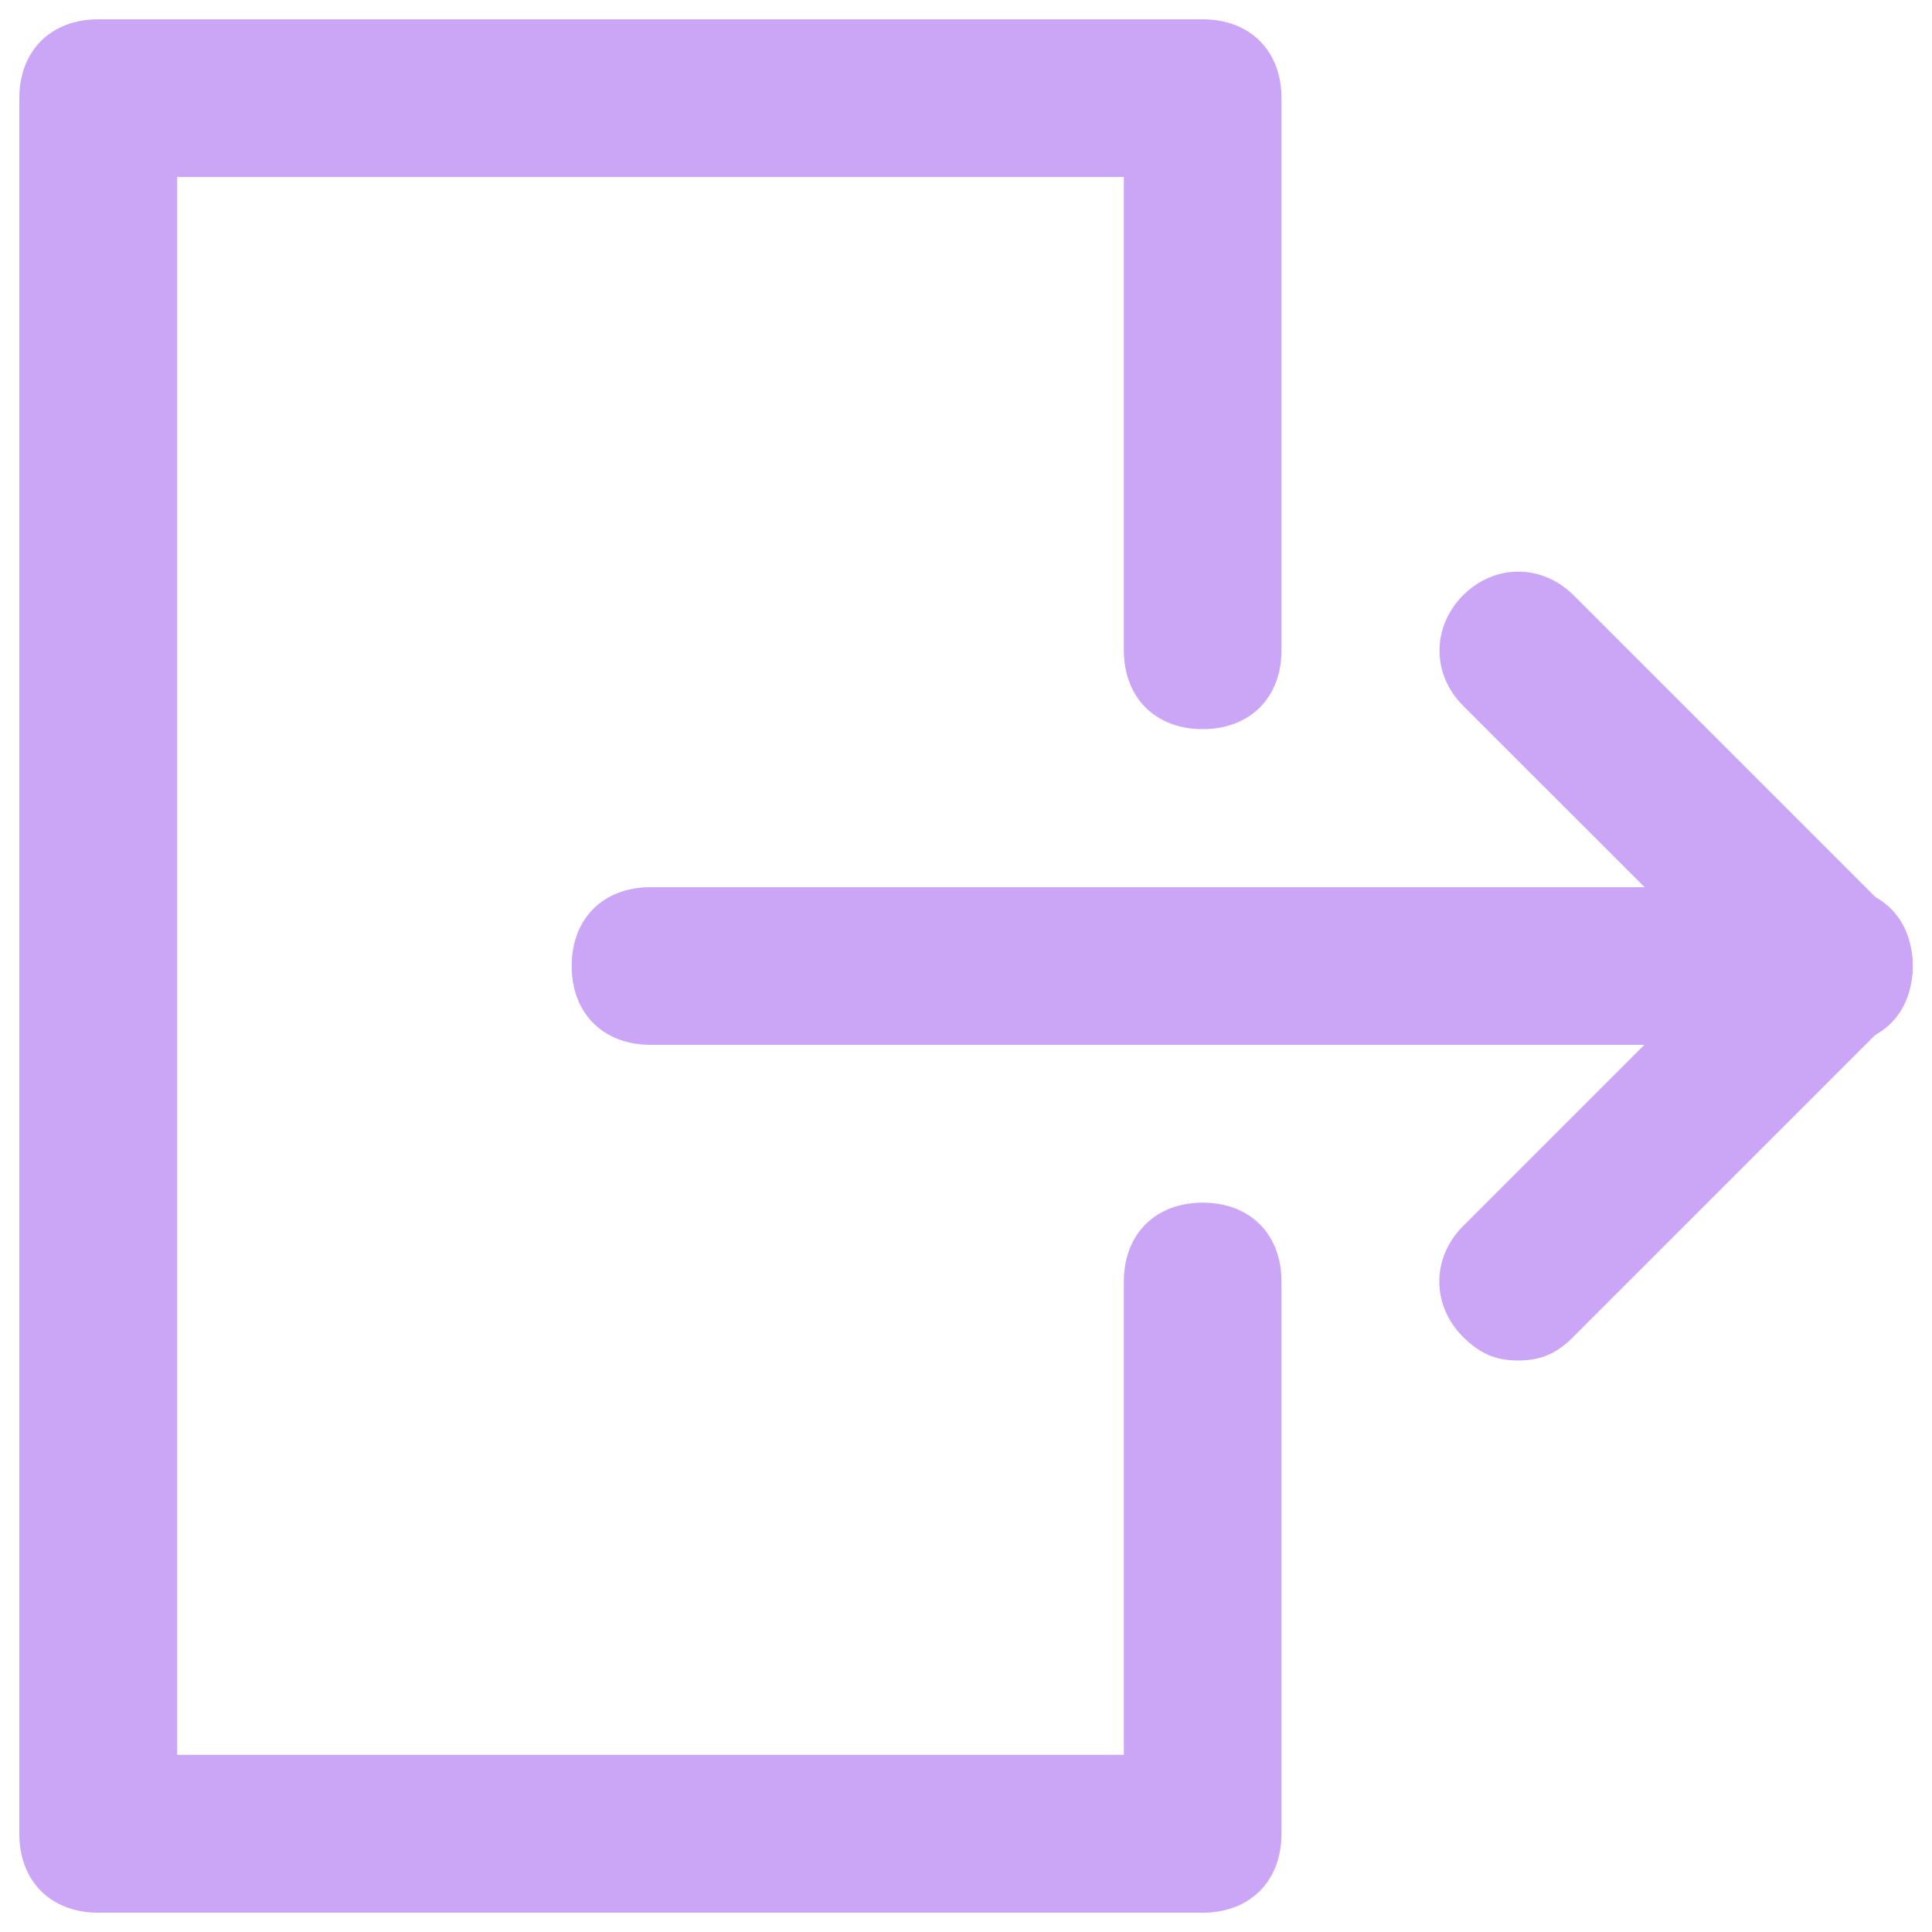
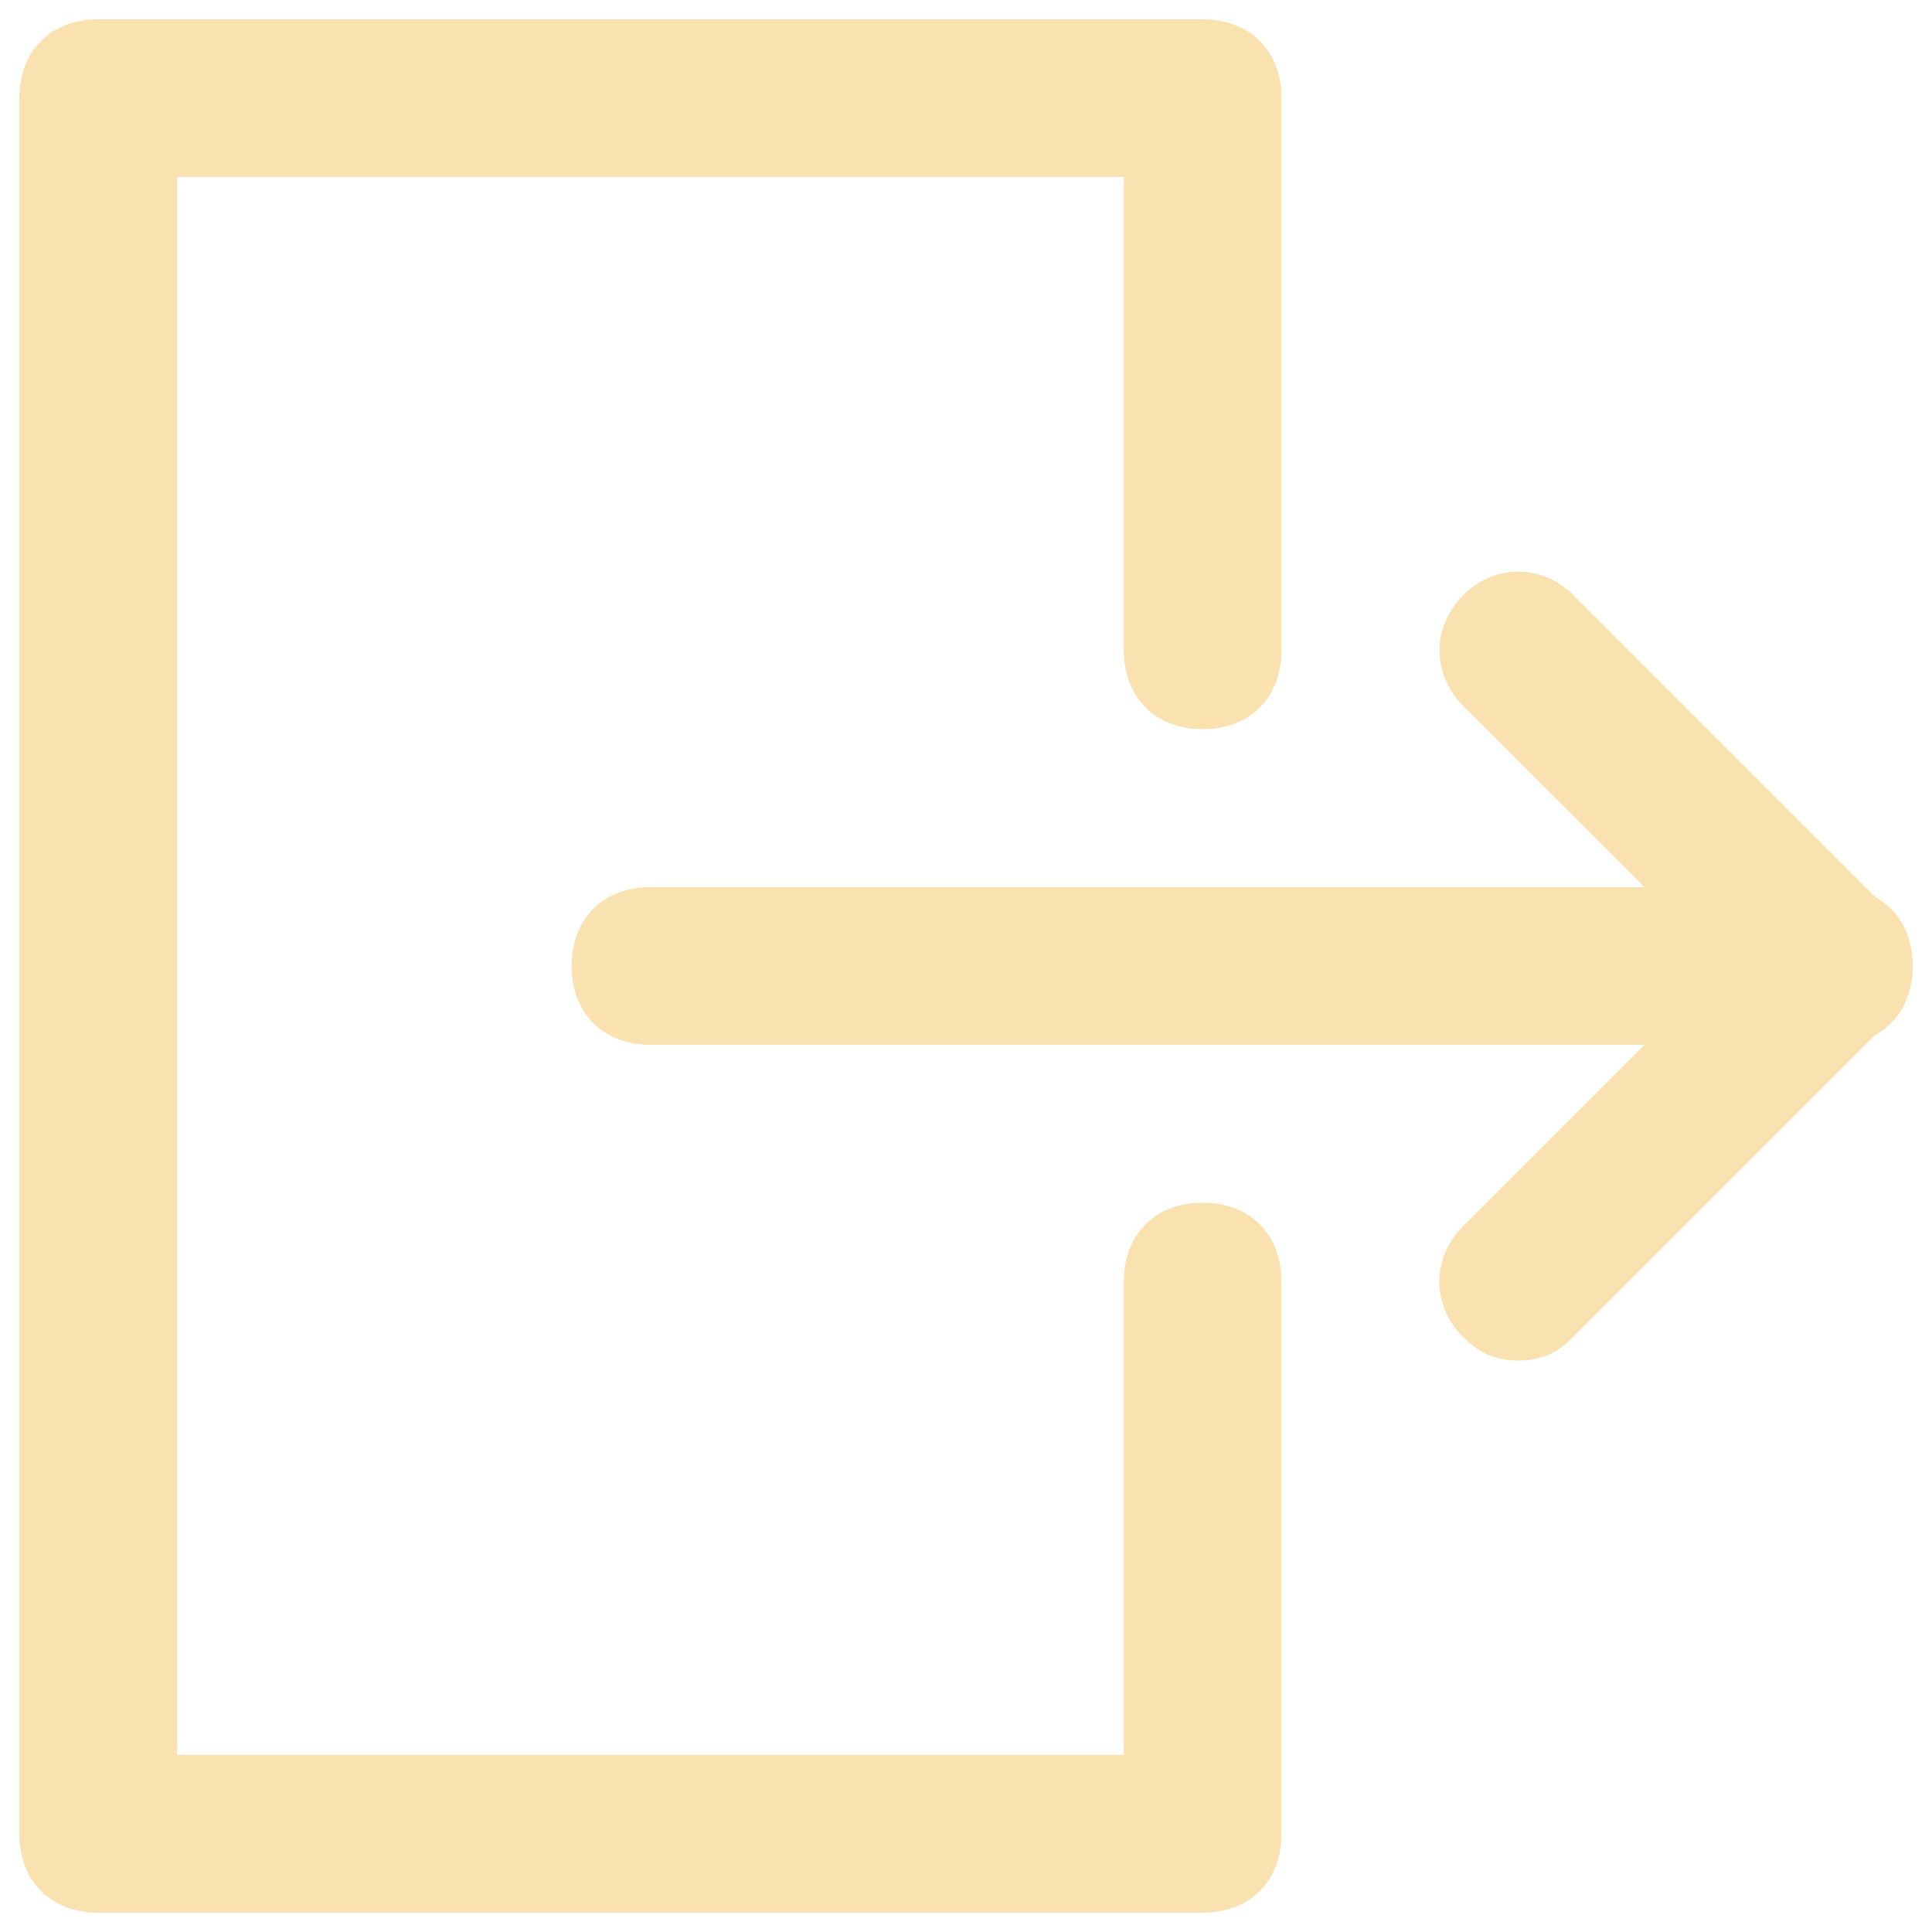
- <svg xmlns="http://www.w3.org/2000/svg" fill="#cba6f7" version="1.1" x="0px" y="0px" viewBox="0 0 1000 1000" enable-background="new 0 0 1000 1000" xml:space="preserve">
+ <svg xmlns="http://www.w3.org/2000/svg" fill="#f9e2af" version="1.1" x="0px" y="0px" viewBox="0 0 1000 1000" enable-background="new 0 0 1000 1000" xml:space="preserve">
  <g>
    <path d="M622.5,990H50.8C26.3,990,10,973.7,10,949.2V50.8C10,26.3,26.3,10,50.8,10h571.7c24.5,0,40.8,16.3,40.8,40.8v285.8c0,24.5-16.3,40.8-40.8,40.8s-40.8-16.3-40.8-40.8v-245h-490v816.7h490v-245c0-24.5,16.3-40.8,40.8-40.8s40.8,16.3,40.8,40.8v285.8C663.3,973.7,647,990,622.5,990z" />
    <path d="M949.2,540.8H336.7c-24.5,0-40.8-16.3-40.8-40.8c0-24.5,16.3-40.8,40.8-40.8h612.5c24.5,0,40.8,16.3,40.8,40.8C990,524.5,973.7,540.8,949.2,540.8z" />
    <path d="M949.2,540.8c-12.3,0-20.4-4.1-28.6-12.3L757.3,365.3c-16.3-16.3-16.3-40.8,0-57.2c16.3-16.3,40.8-16.3,57.2,0l163.3,163.3c16.3,16.3,16.3,40.8,0,57.2C969.6,536.8,961.4,540.8,949.2,540.8z" />
    <path d="M785.8,704.2c-12.3,0-20.4-4.1-28.6-12.3c-16.3-16.3-16.3-40.8,0-57.2l163.3-163.3c16.3-16.3,40.8-16.3,57.2,0c16.3,16.3,16.3,40.8,0,57.2L814.4,691.9C806.3,700.1,798.1,704.2,785.8,704.2z" />
  </g>
</svg>
